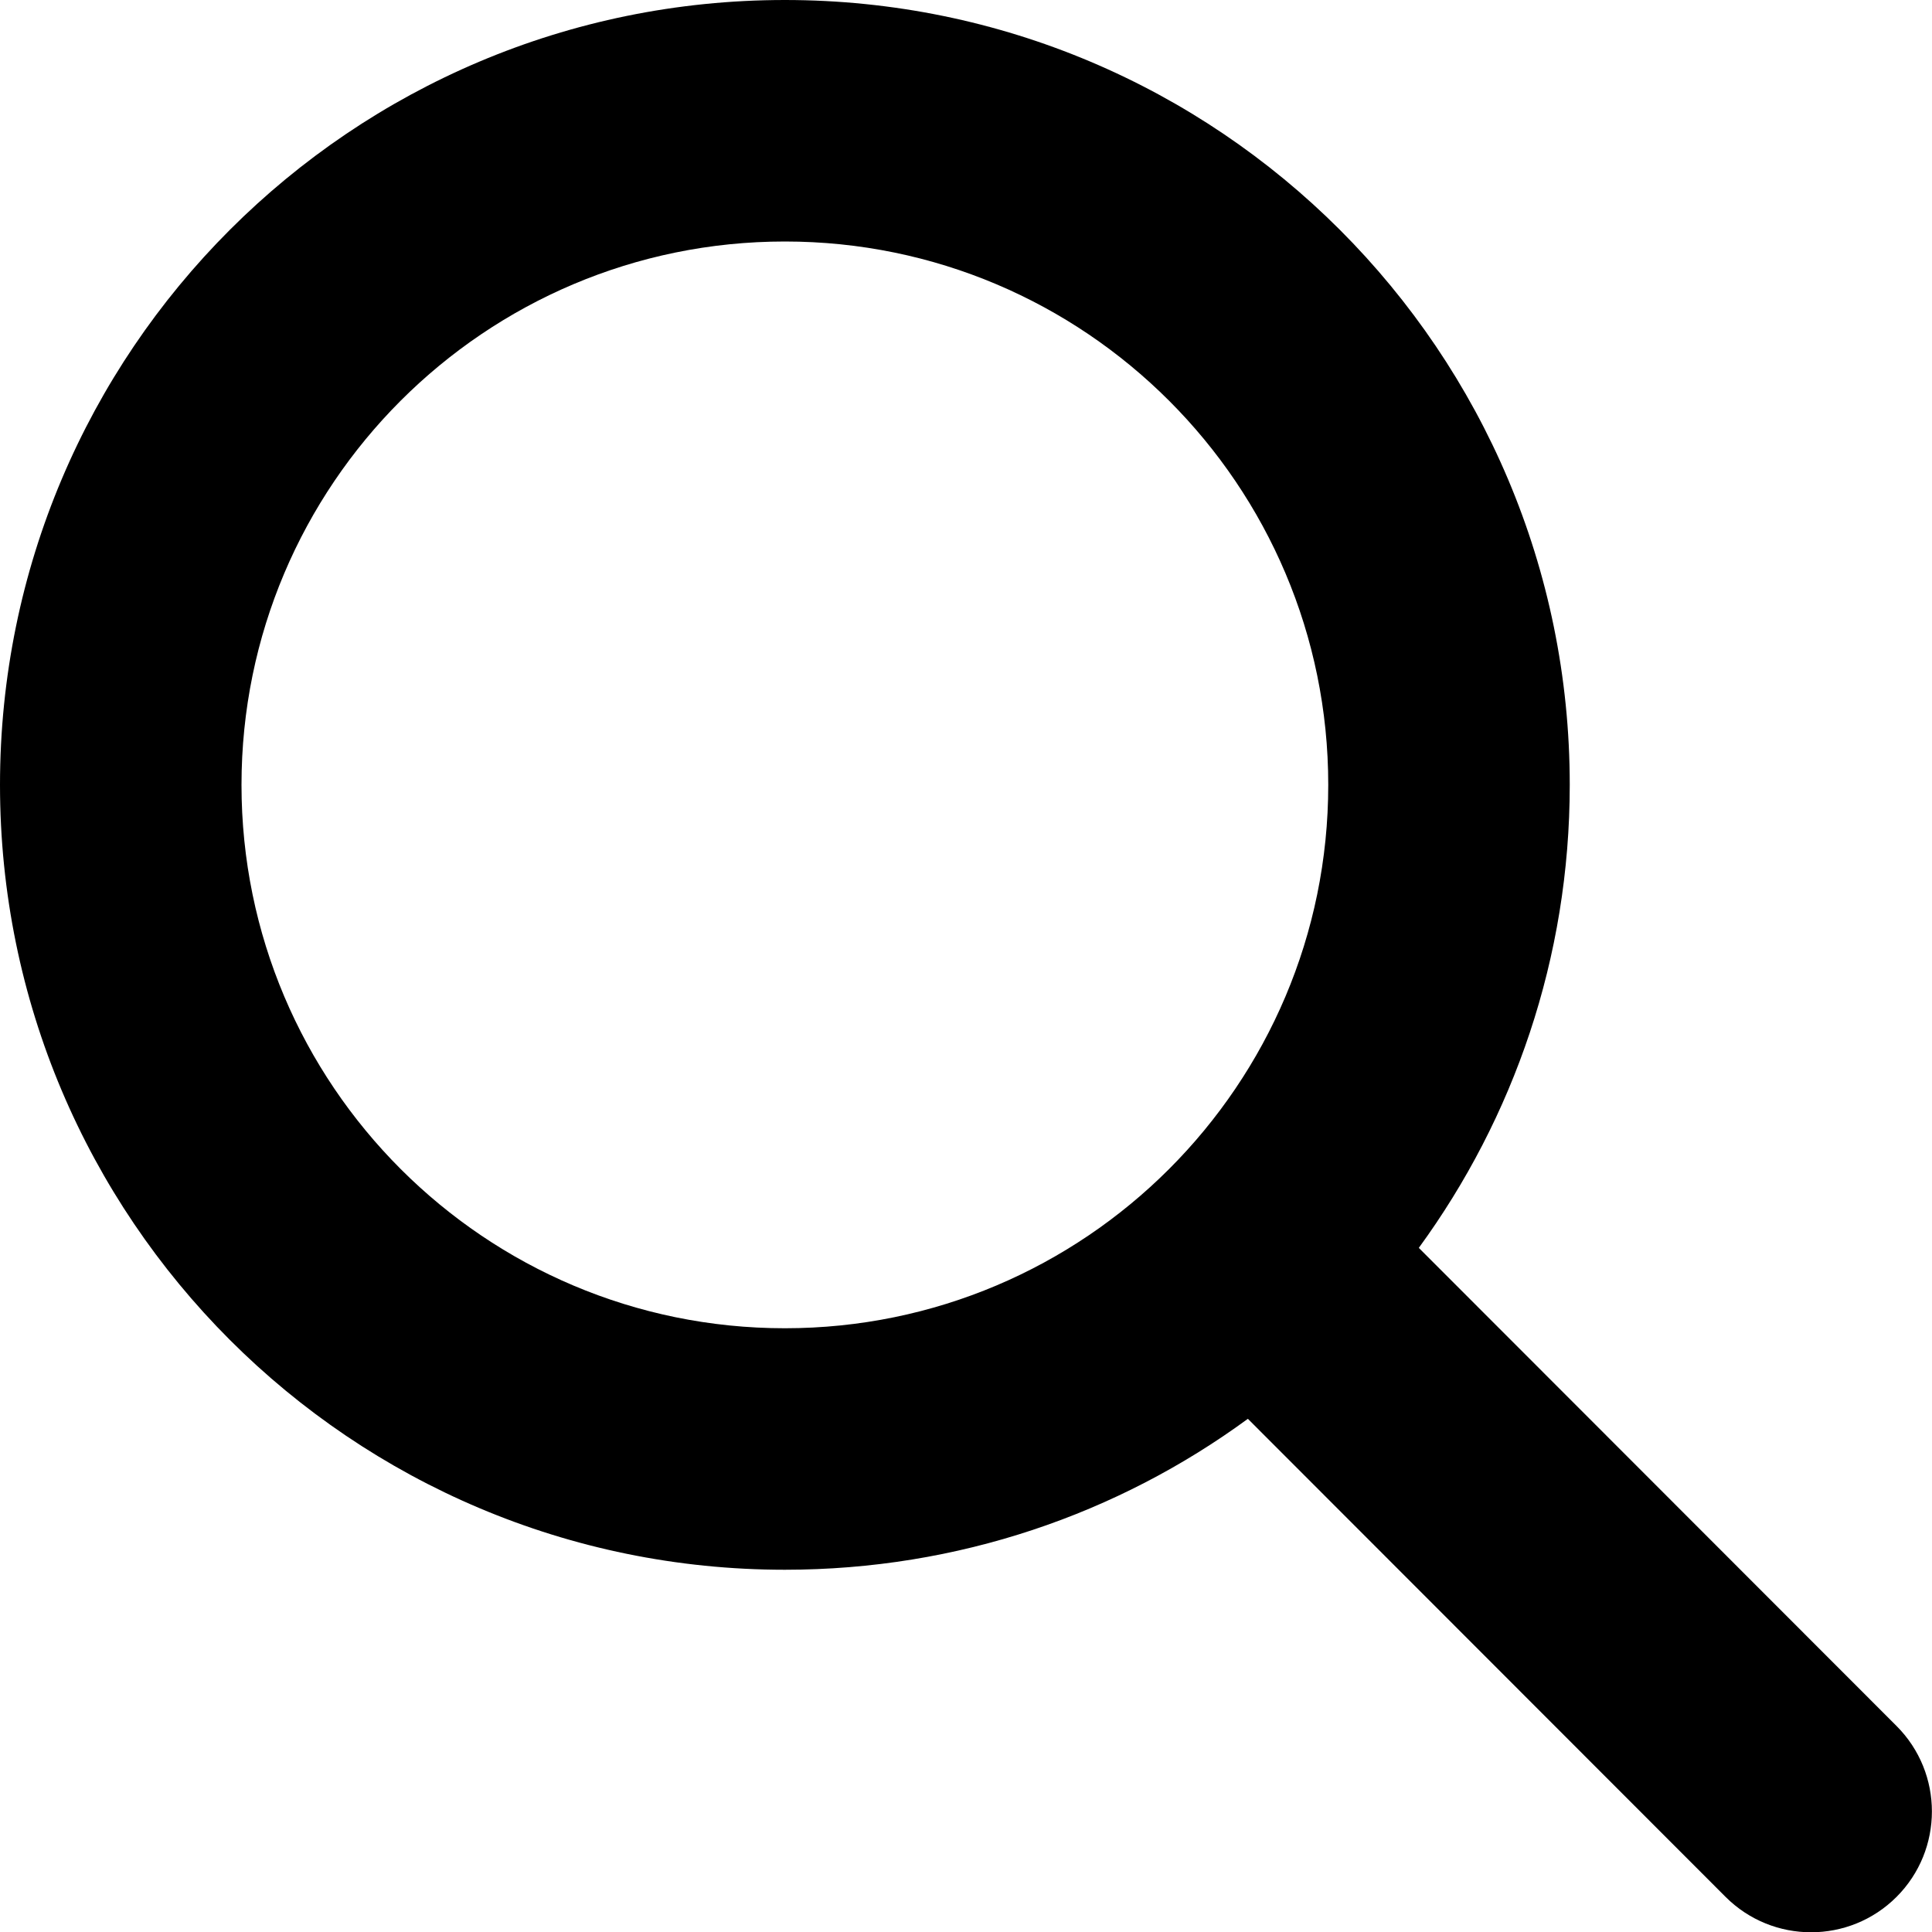
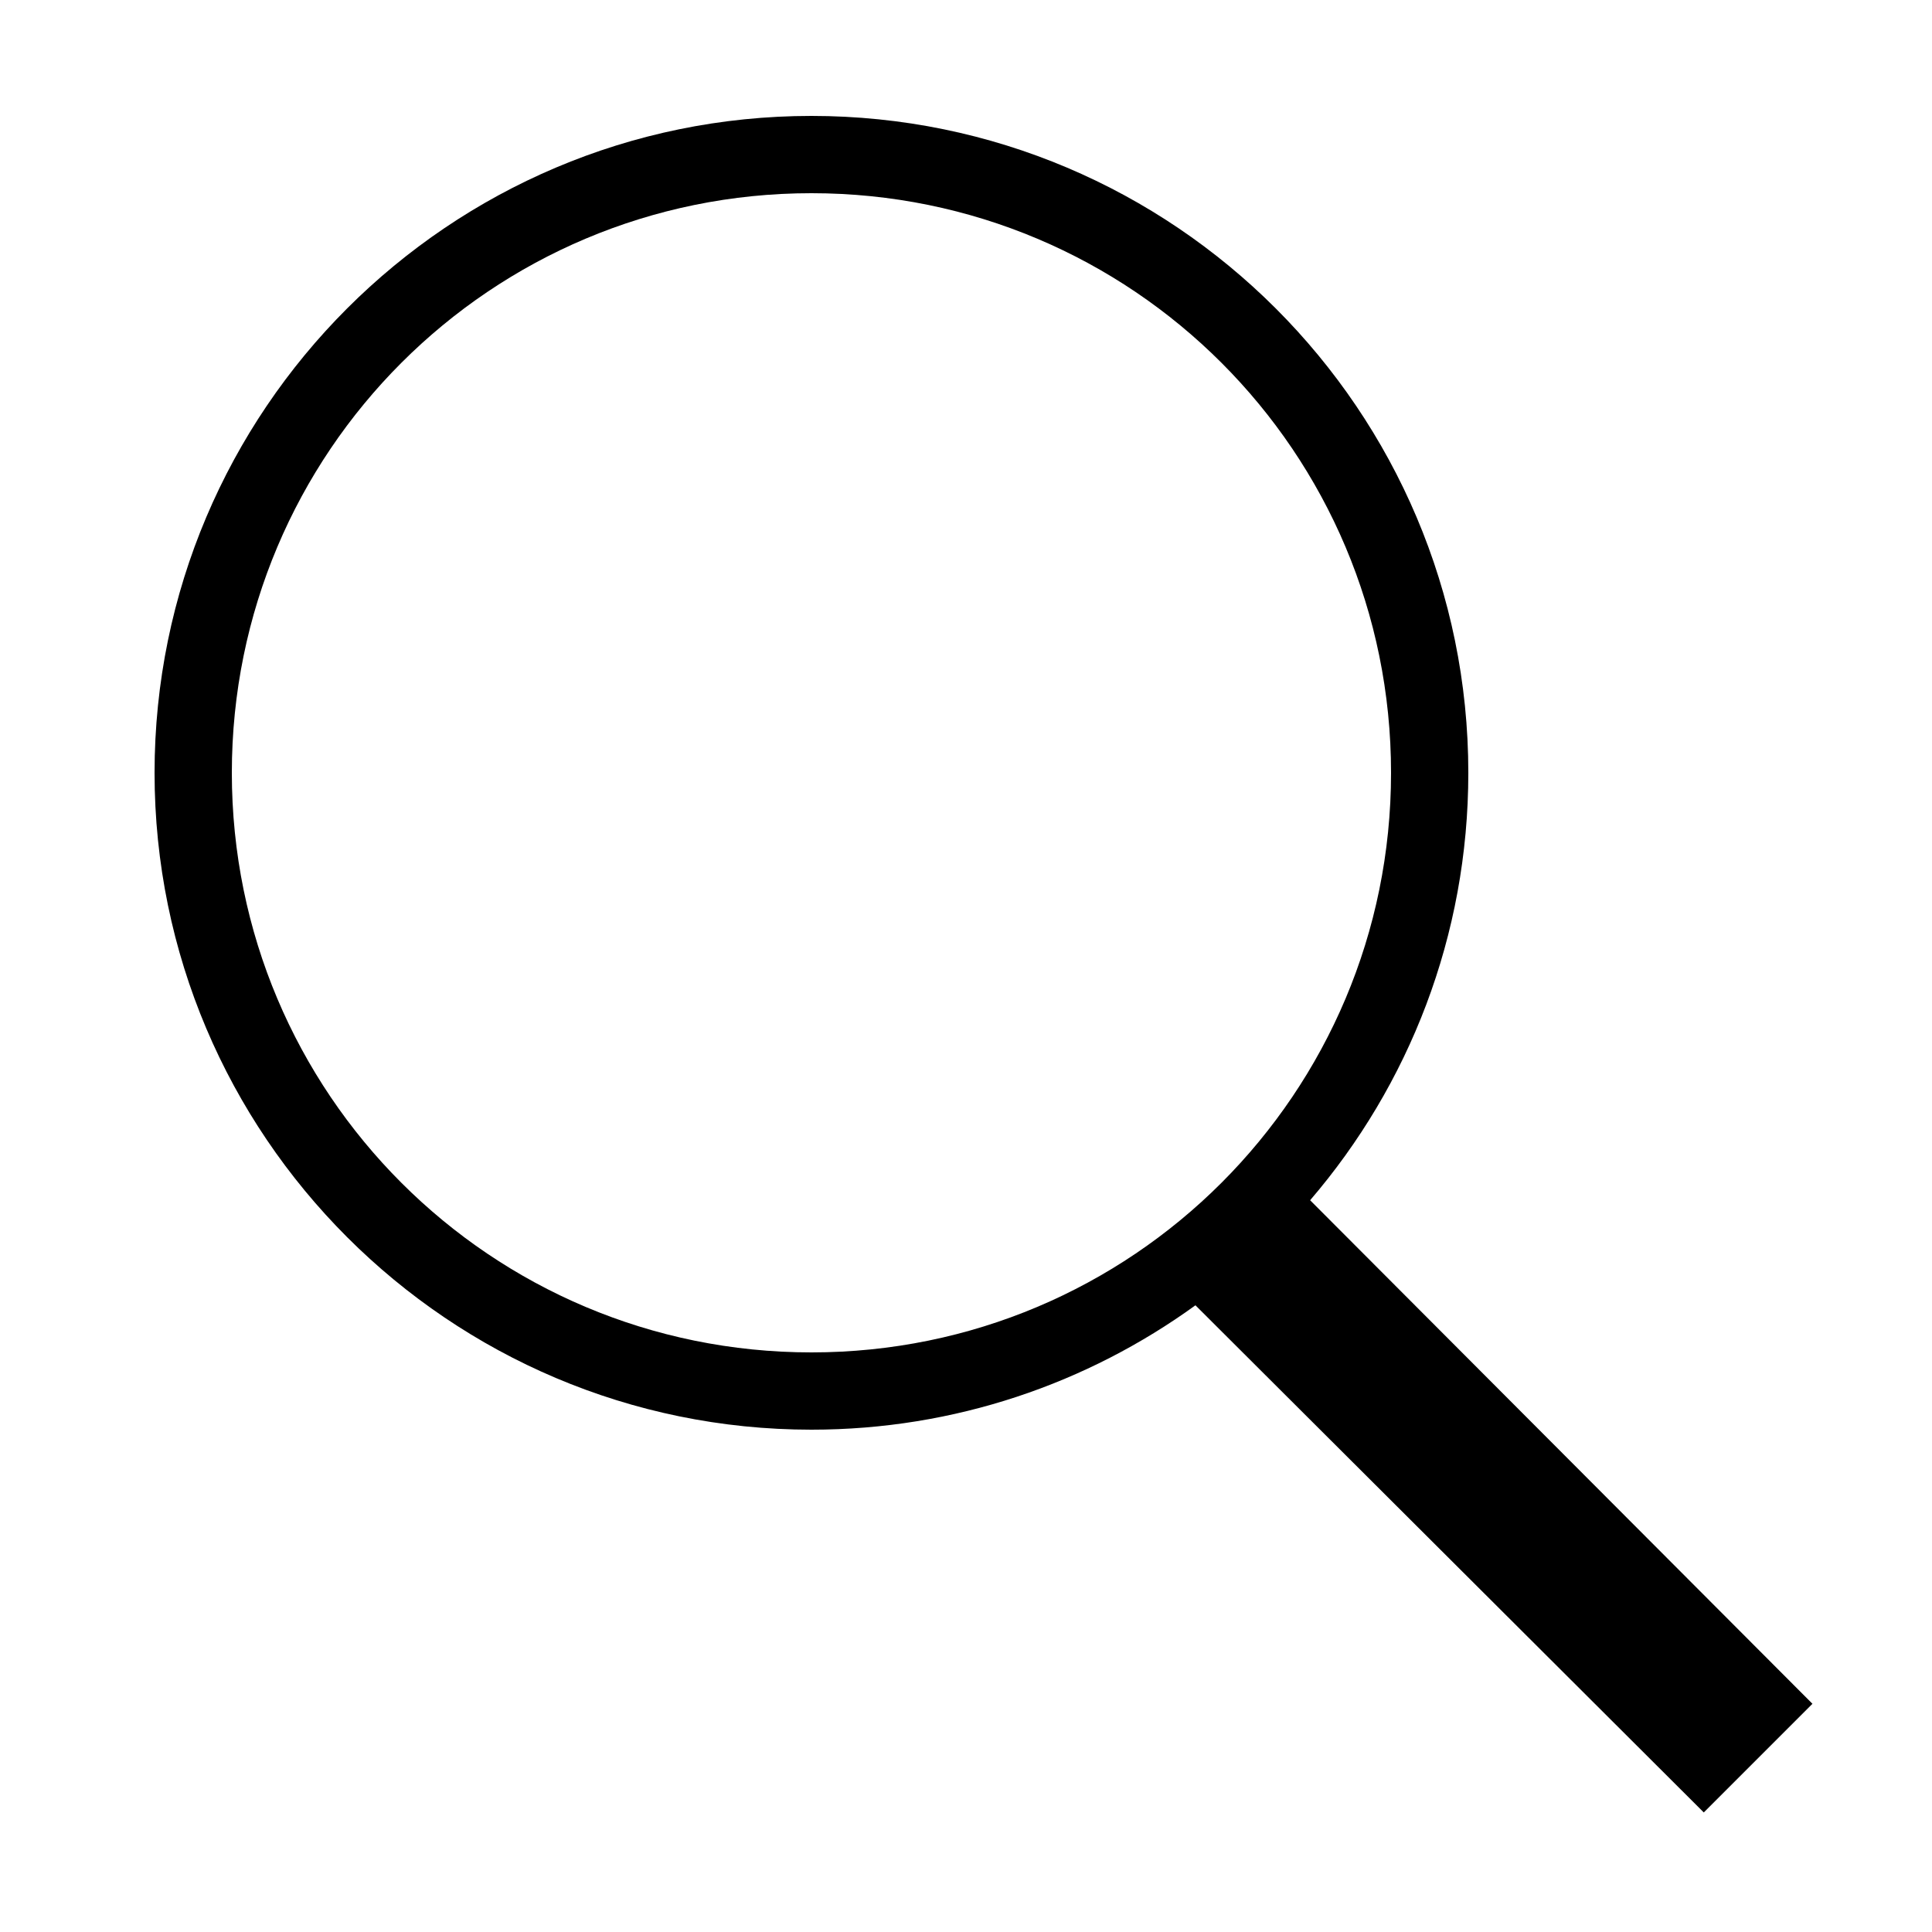
- <svg xmlns="http://www.w3.org/2000/svg" viewBox="0 0 512 512">
-   <path d="M416 208c0 45.9-14.9 88.3-40 122.7L502.6 457.4c12.5 12.5 12.5 32.8 0 45.3s-32.8 12.5-45.3 0L330.7 376c-34.4 25.2-76.8 40-122.7 40C93.1 416 0 322.9 0 208S93.1 0 208 0S416 93.1 416 208zM208 352c79.5 0 144-64.5 144-144s-64.5-144-144-144S64 128.5 64 208s64.5 144 144 144z" />
+ <svg xmlns="http://www.w3.org/2000/svg" fill="#000000" viewBox="0 0 50 50" width="50px" height="50px">
+   <path d="M 21 3 C 11.621 3 4 10.621 4 20 C 4 29.379 11.621 37 21 37 C 24.711 37 28.141 35.805 30.938 33.781 L 44.094 46.906 L 46.906 44.094 L 33.906 31.062 C 36.461 28.086 38 24.223 38 20 C 38 10.621 30.379 3 21 3 Z M 21 5 C 29.297 5 36 11.703 36 20 C 36 28.297 29.297 35 21 35 C 12.703 35 6 28.297 6 20 C 6 11.703 12.703 5 21 5 Z" />
</svg>
